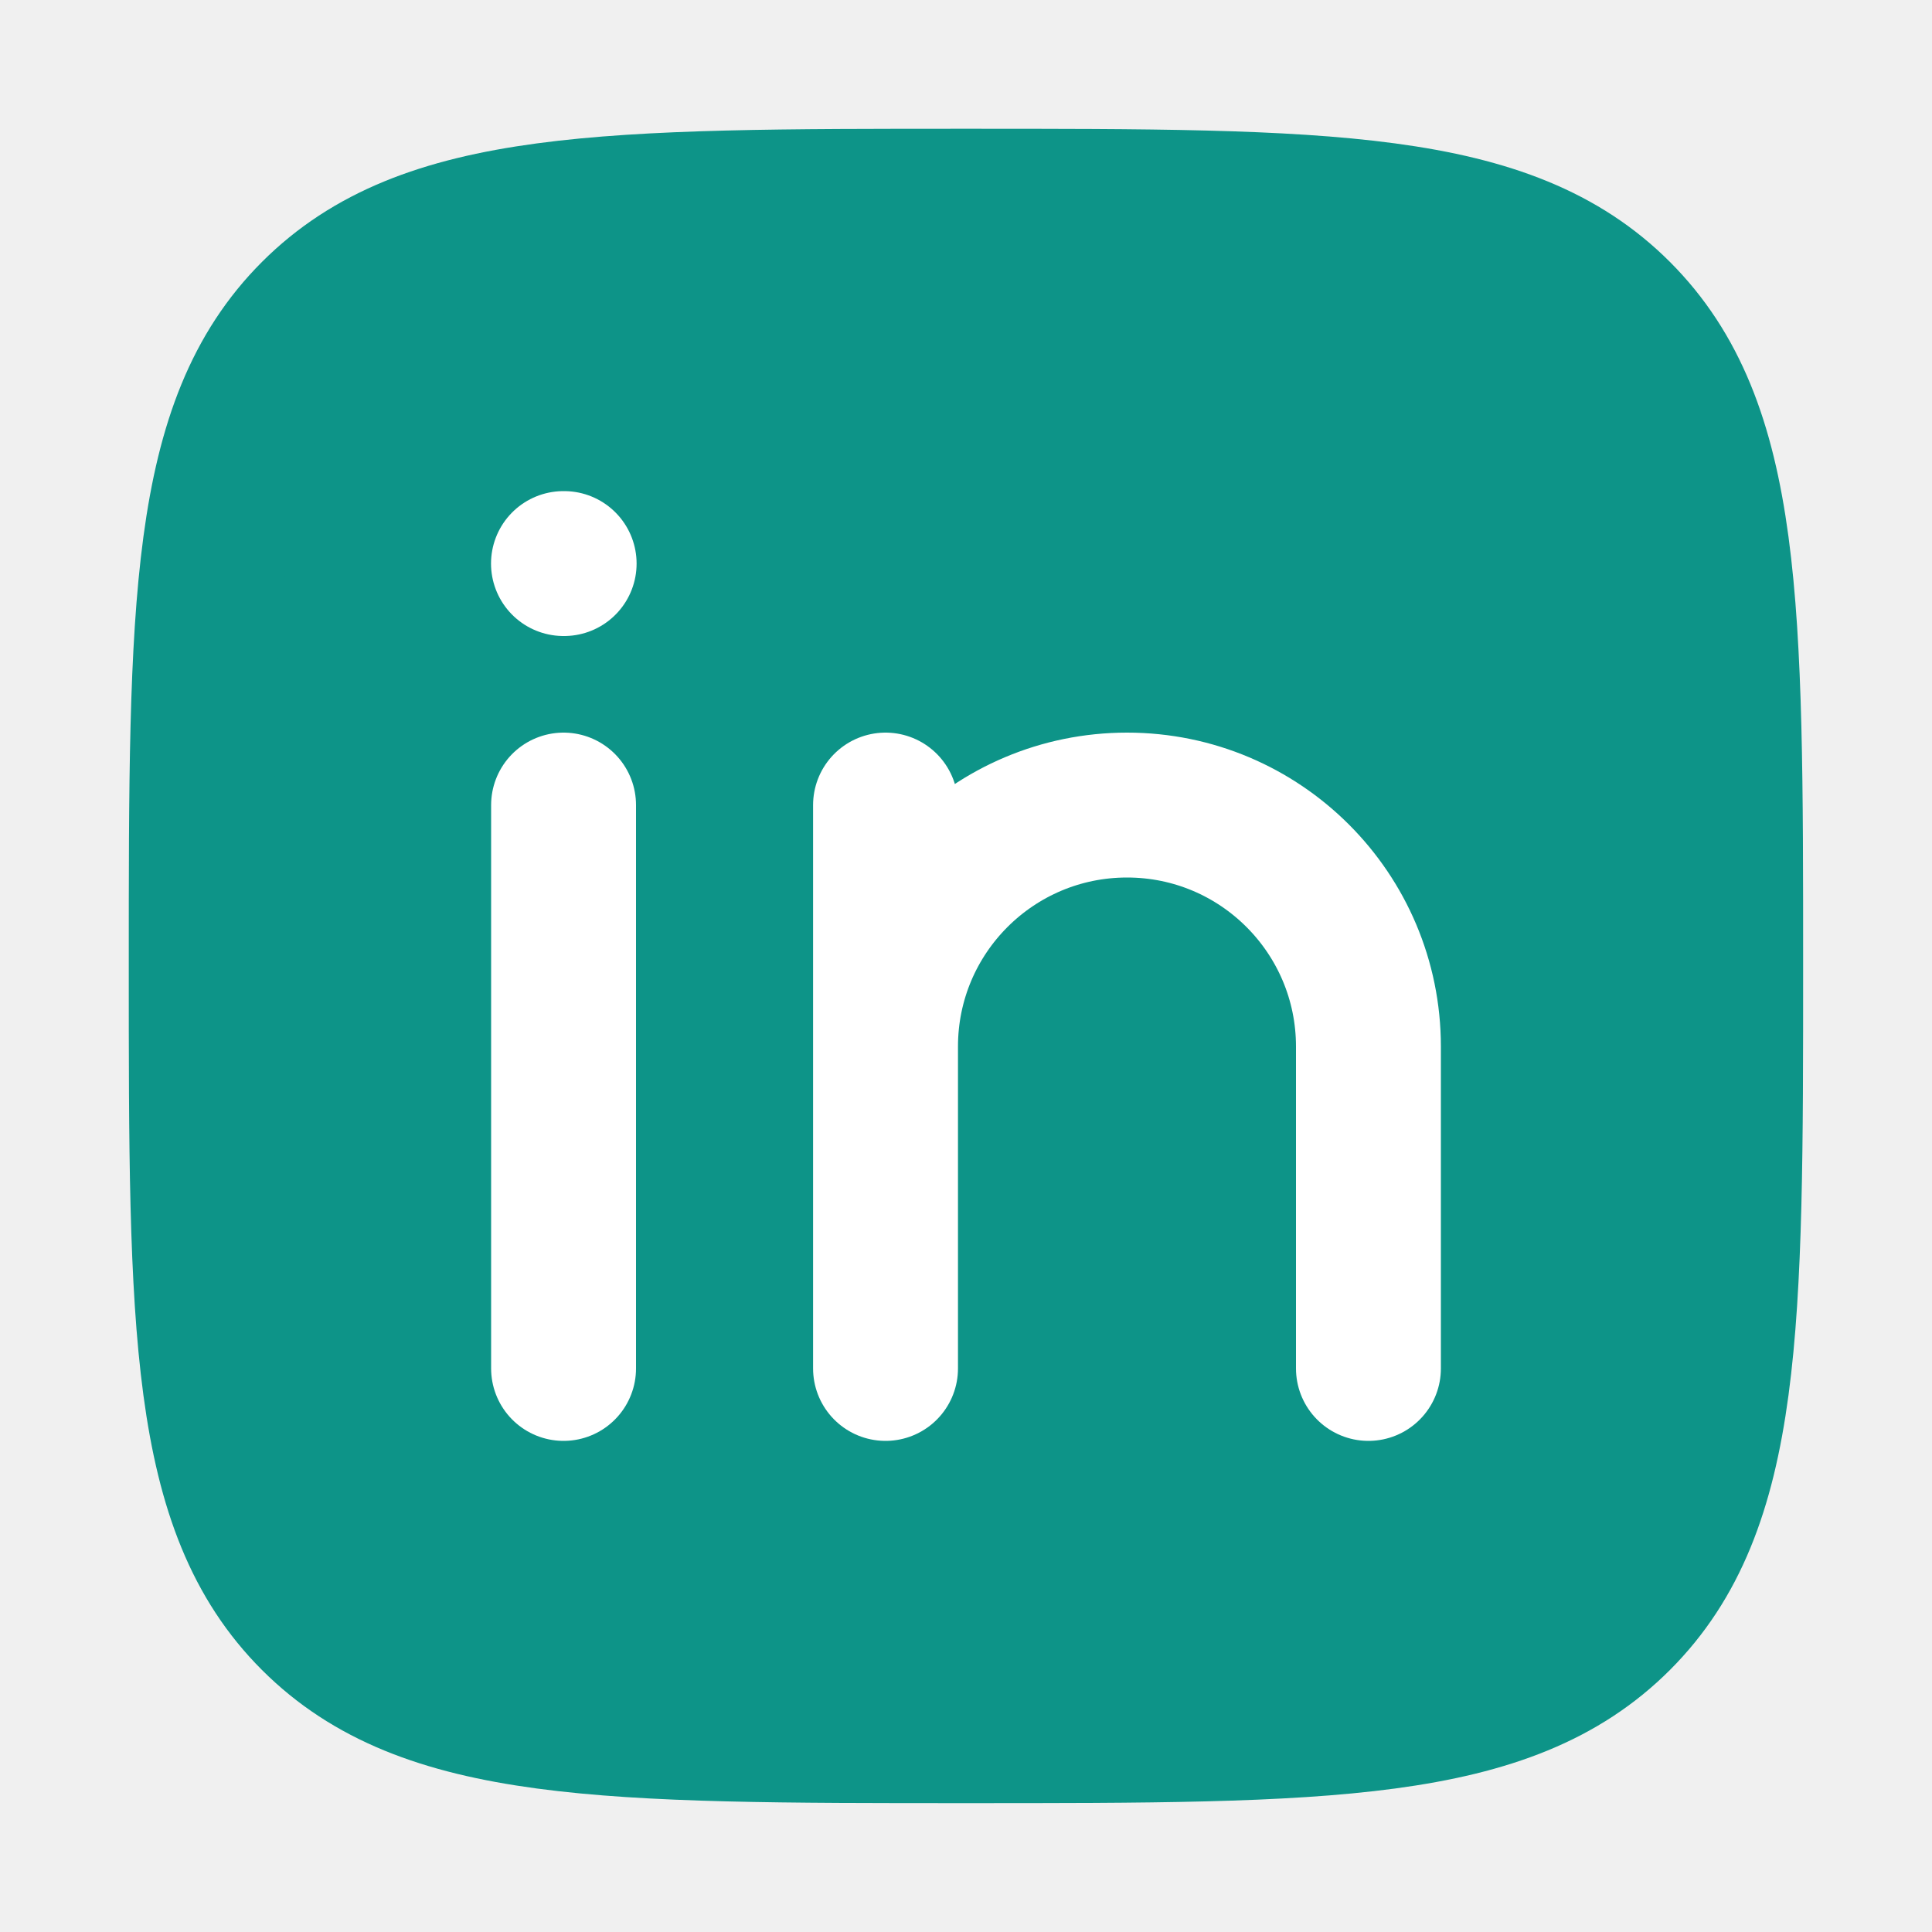
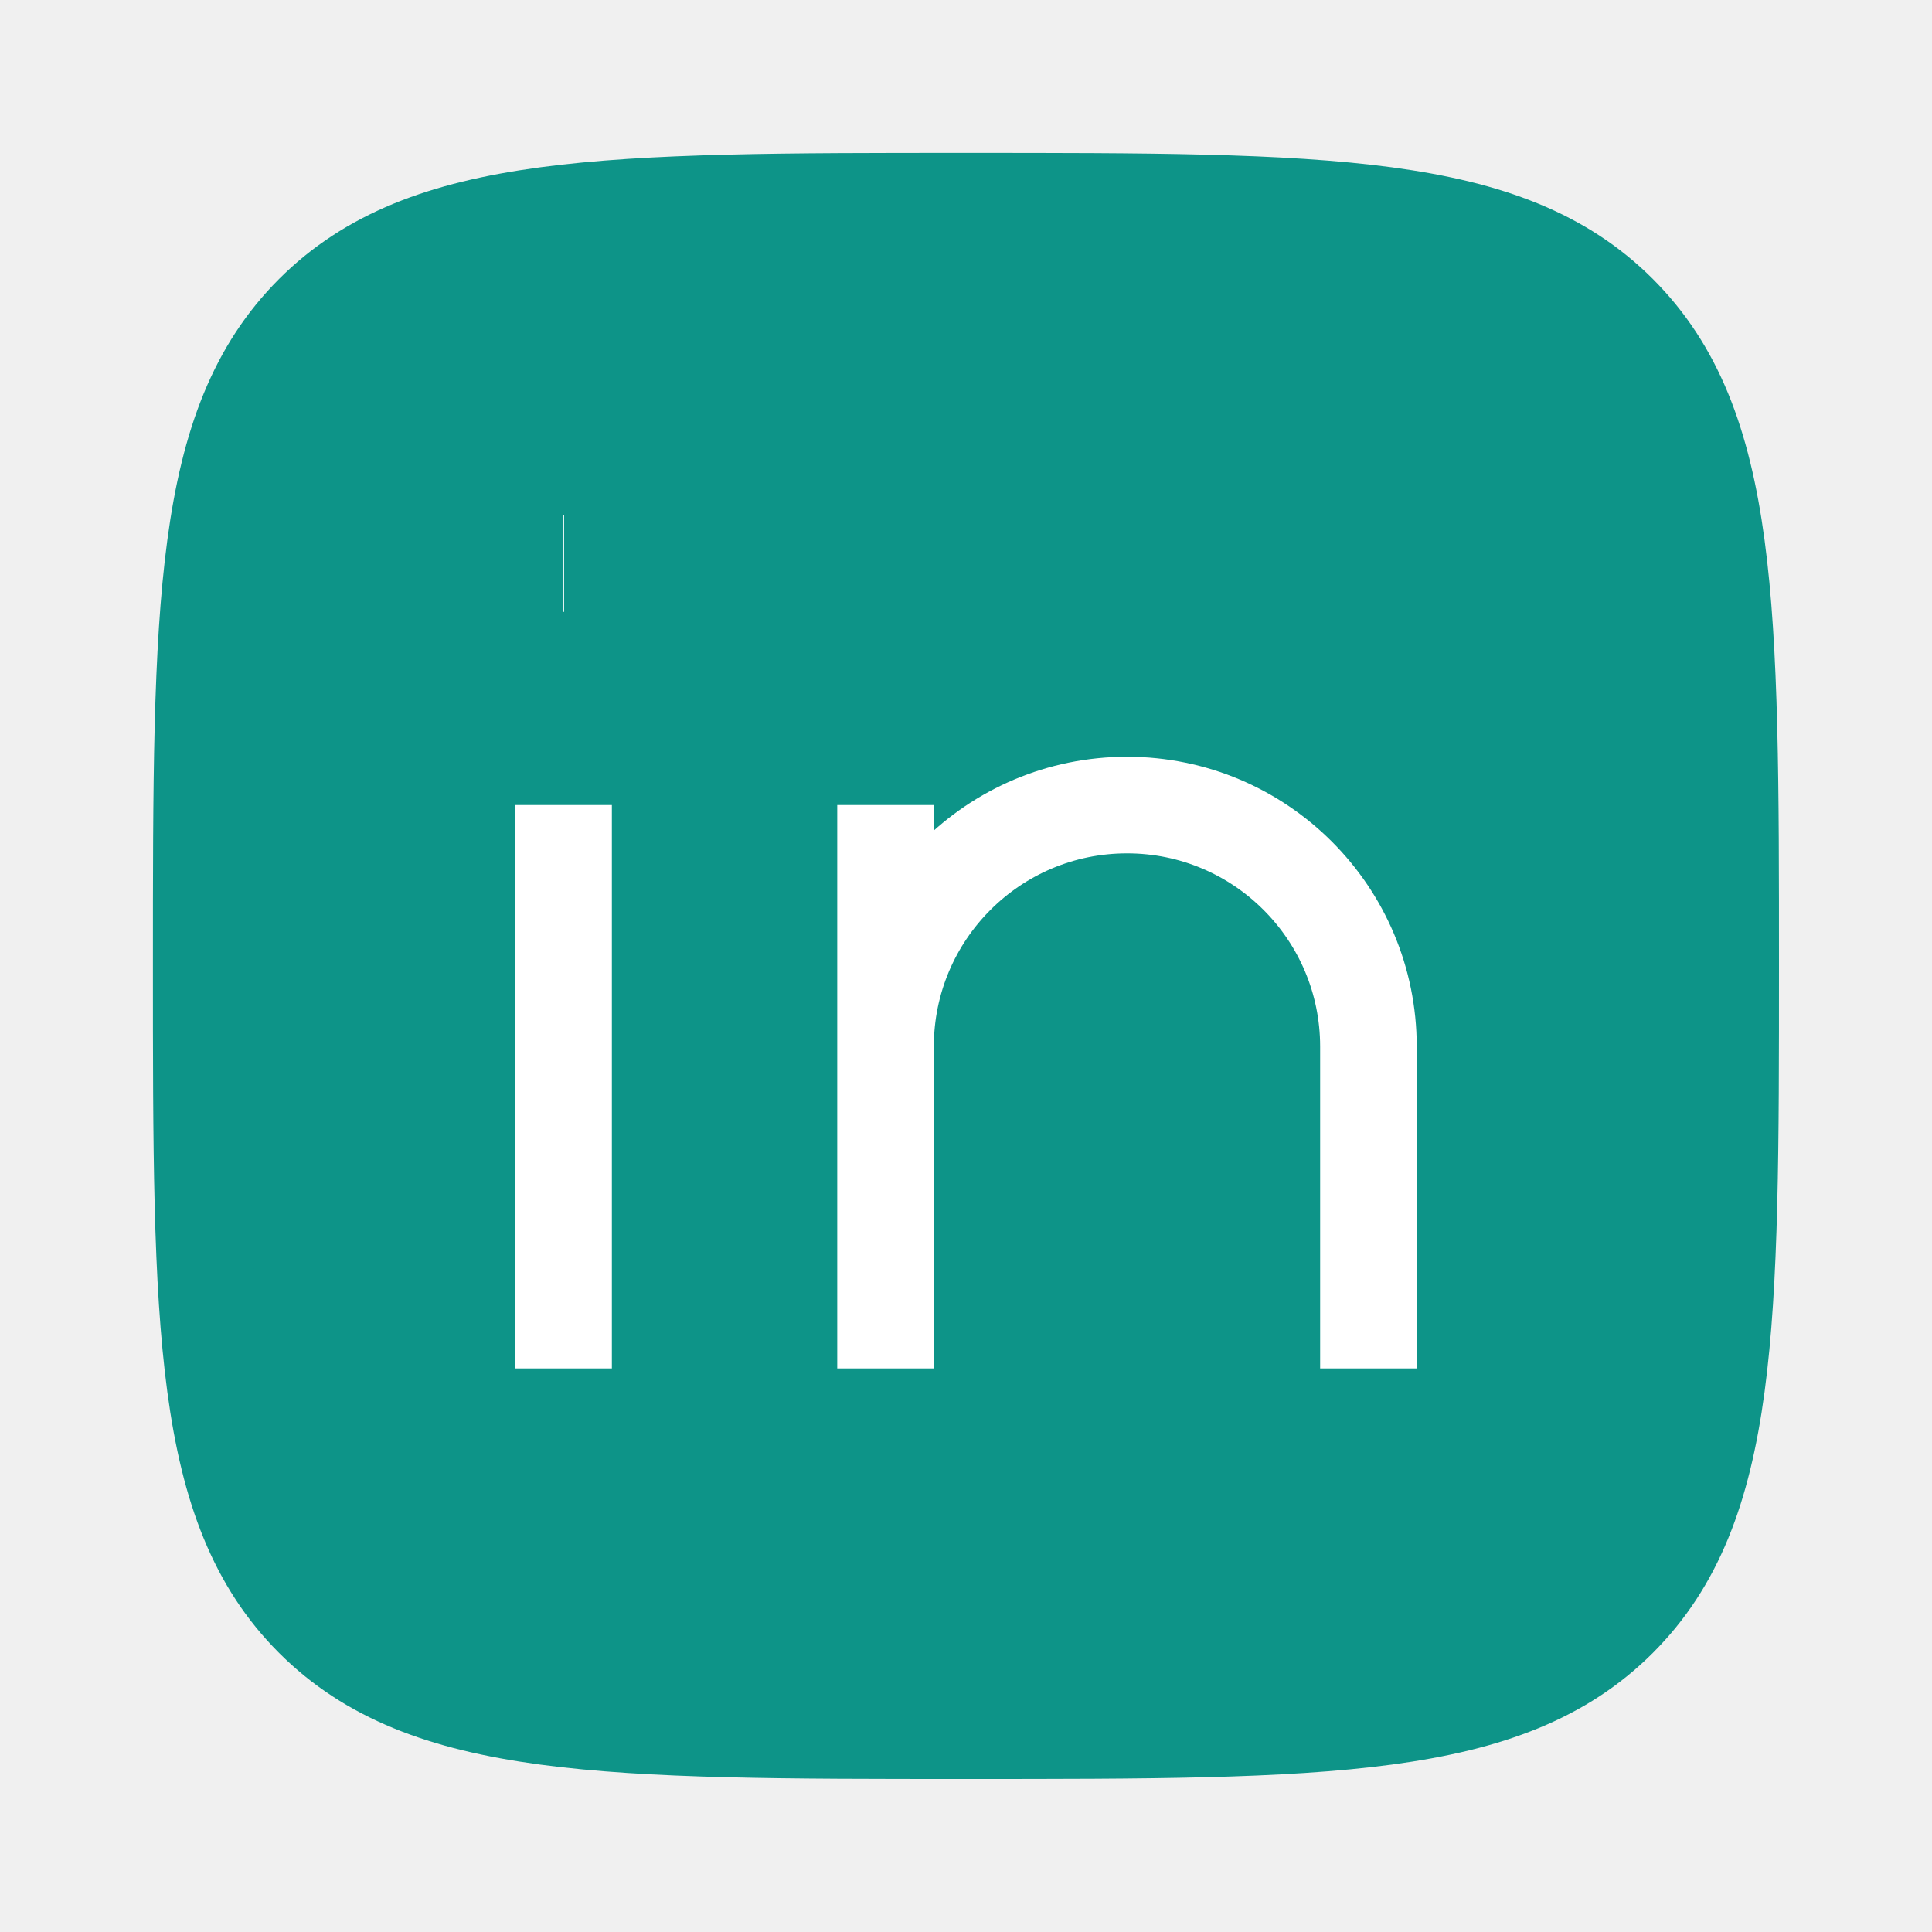
<svg xmlns="http://www.w3.org/2000/svg" width="20" height="20" viewBox="0 0 20 20" fill="none">
-   <path d="M2.083 10C2.083 6.268 2.083 4.402 3.242 3.242C4.402 2.083 6.268 2.083 10 2.083C13.732 2.083 15.598 2.083 16.757 3.242C17.916 4.402 17.916 6.268 17.916 10C17.916 13.732 17.916 15.598 16.757 16.757C15.598 17.916 13.732 17.916 10 17.916C6.268 17.916 4.402 17.916 3.242 16.757C2.083 15.598 2.083 13.732 2.083 10Z" fill="#0D9488" stroke="#0D9488" stroke-width="1.5" stroke-linejoin="round" />
-   <path d="M5.834 8.334V14.166M9.167 10.834V14.166M9.167 10.834C9.167 9.453 10.286 8.334 11.667 8.334C13.047 8.334 14.166 9.453 14.166 10.834V14.166M9.167 10.834V8.334M5.84 5.834H5.833" stroke="white" stroke-width="1.5" stroke-linecap="round" stroke-linejoin="round" />
+   <path d="M2.083 10C2.083 6.268 2.083 4.402 3.242 3.242C4.402 2.083 6.268 2.083 10 2.083C13.732 2.083 15.598 2.083 16.757 3.242C17.916 4.402 17.916 6.268 17.916 10C17.916 13.732 17.916 15.598 16.757 16.757C15.598 17.916 13.732 17.916 10 17.916C6.268 17.916 4.402 17.916 3.242 16.757C2.083 15.598 2.083 13.732 2.083 10Z" fill="#0D9488" stroke="#0D9488" strokeWidth="1.5" strokeLinejoin="round" />
+   <path d="M5.834 8.334V14.166M9.167 10.834V14.166M9.167 10.834C9.167 9.453 10.286 8.334 11.667 8.334C13.047 8.334 14.166 9.453 14.166 10.834V14.166M9.167 10.834V8.334M5.84 5.834H5.833" stroke="white" strokeWidth="1.5" strokeLinecap="round" strokeLinejoin="round" />
</svg>
